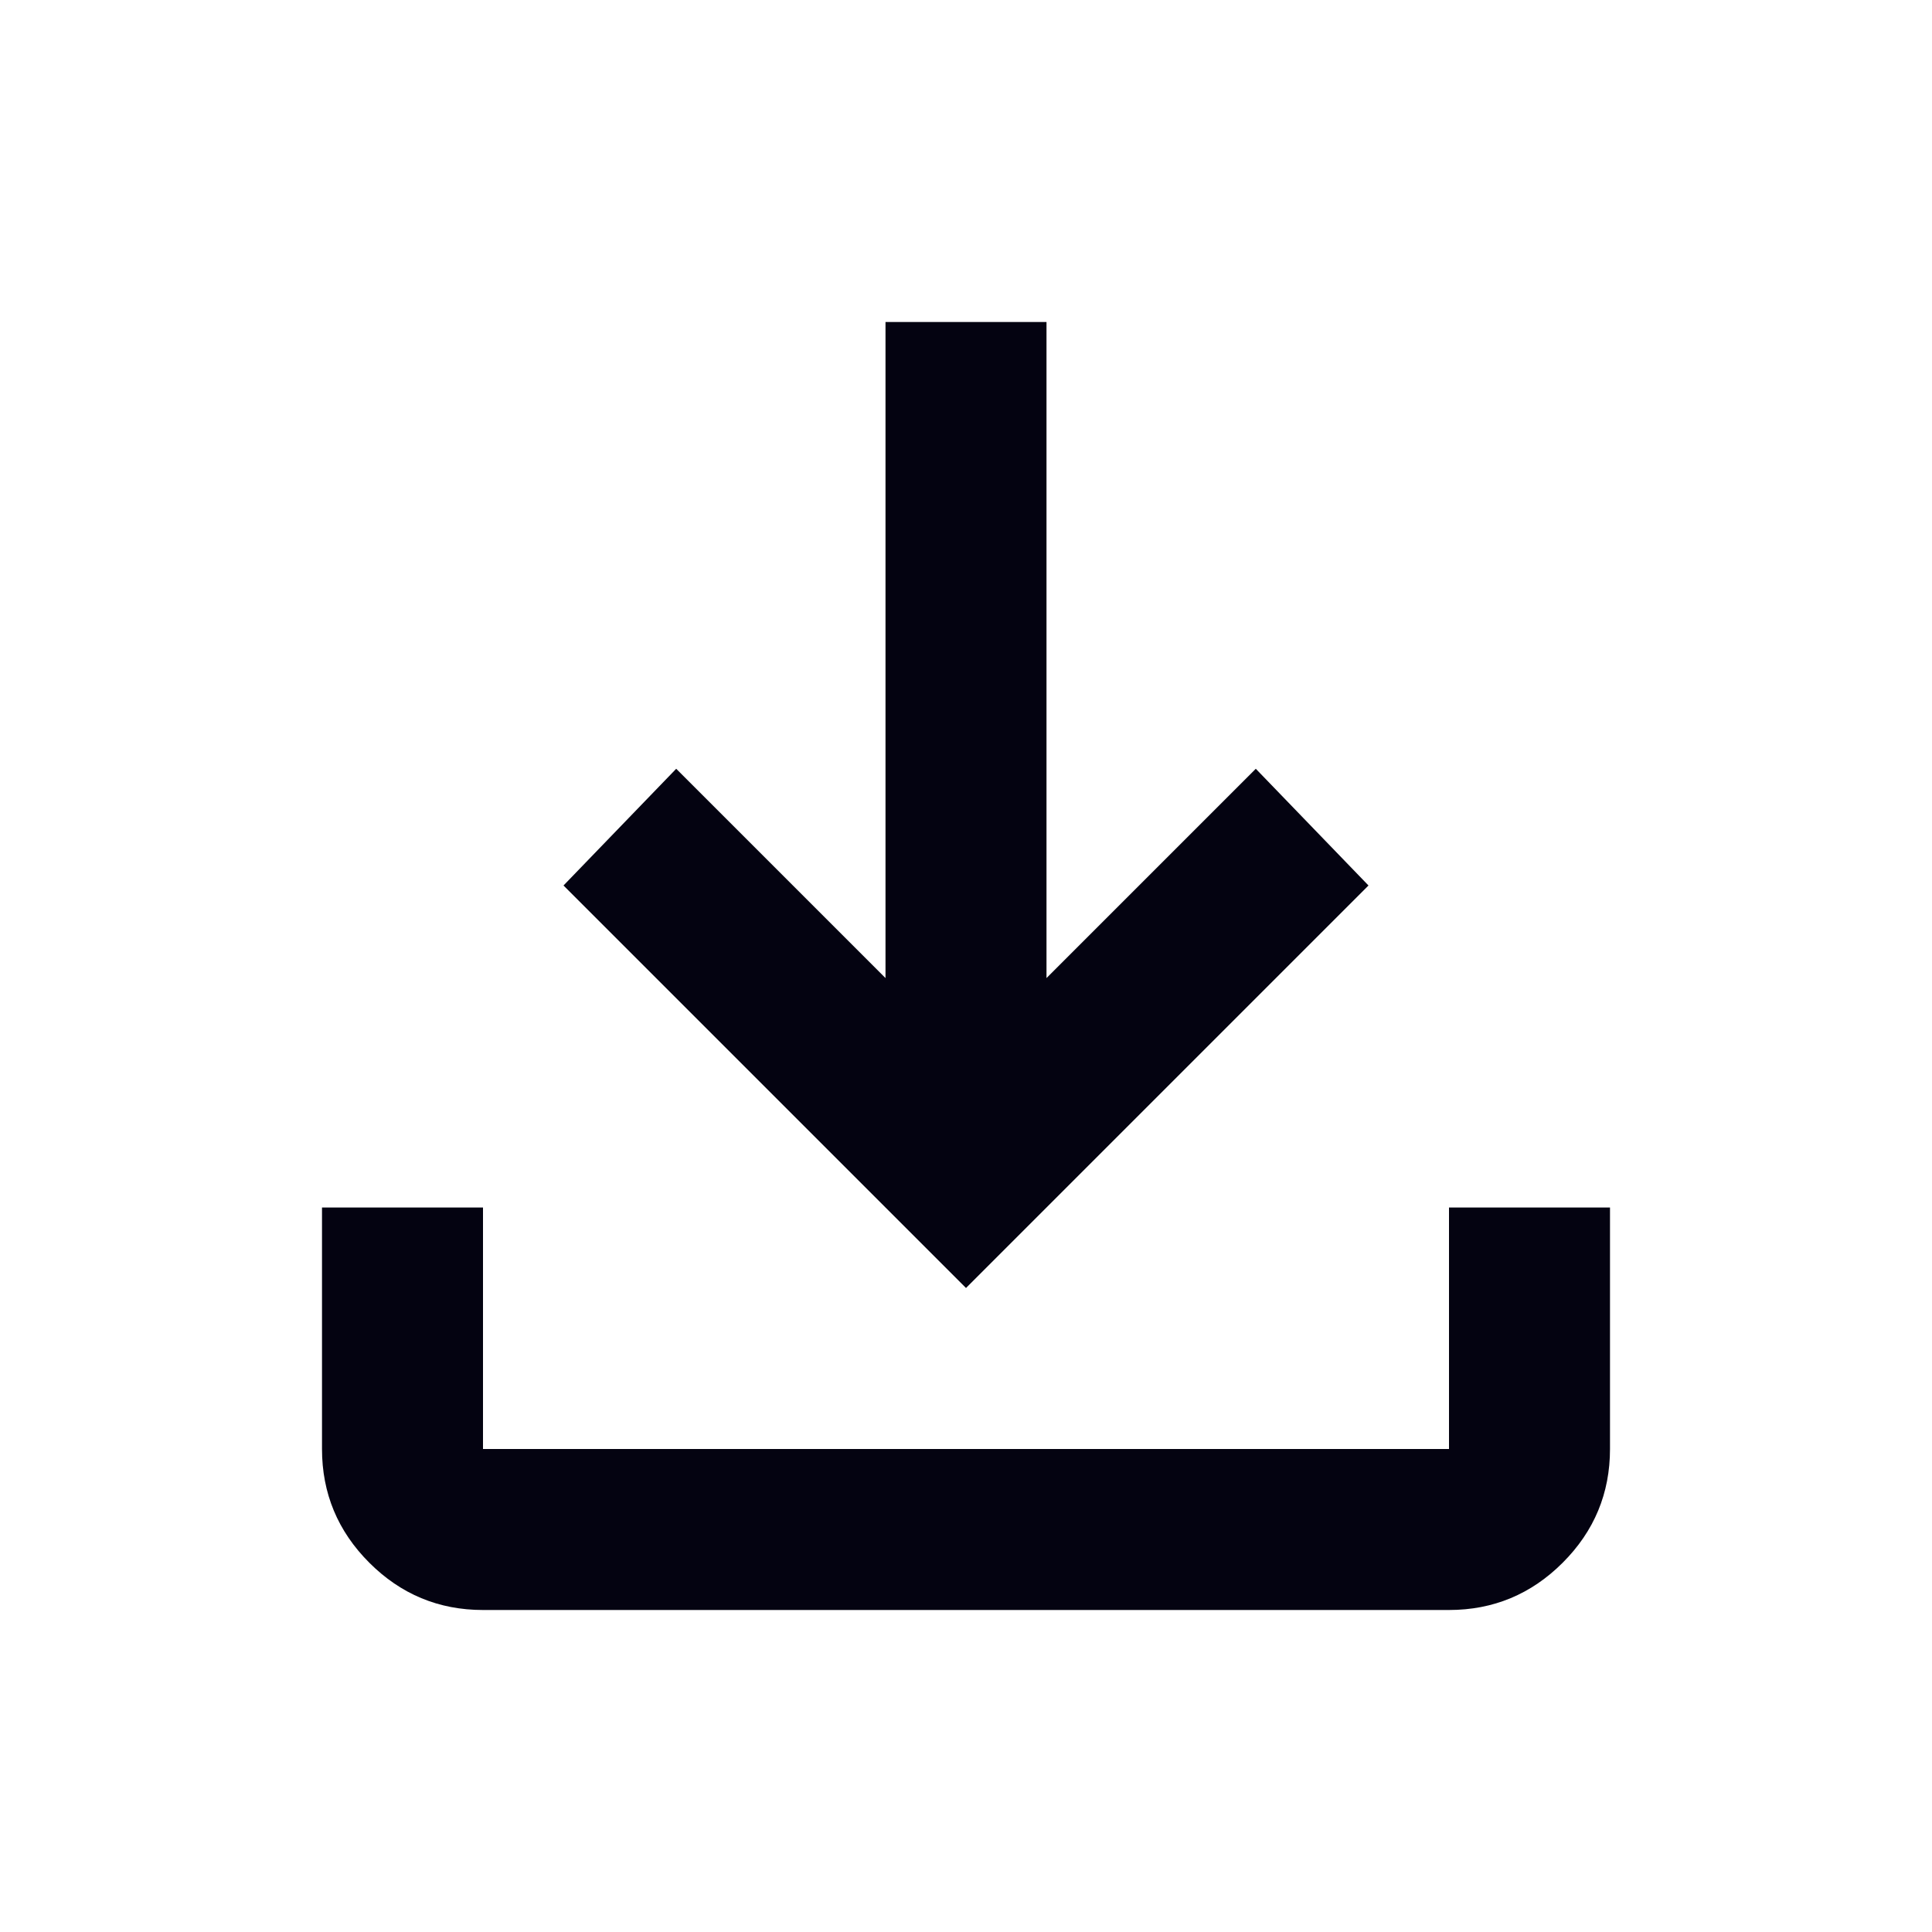
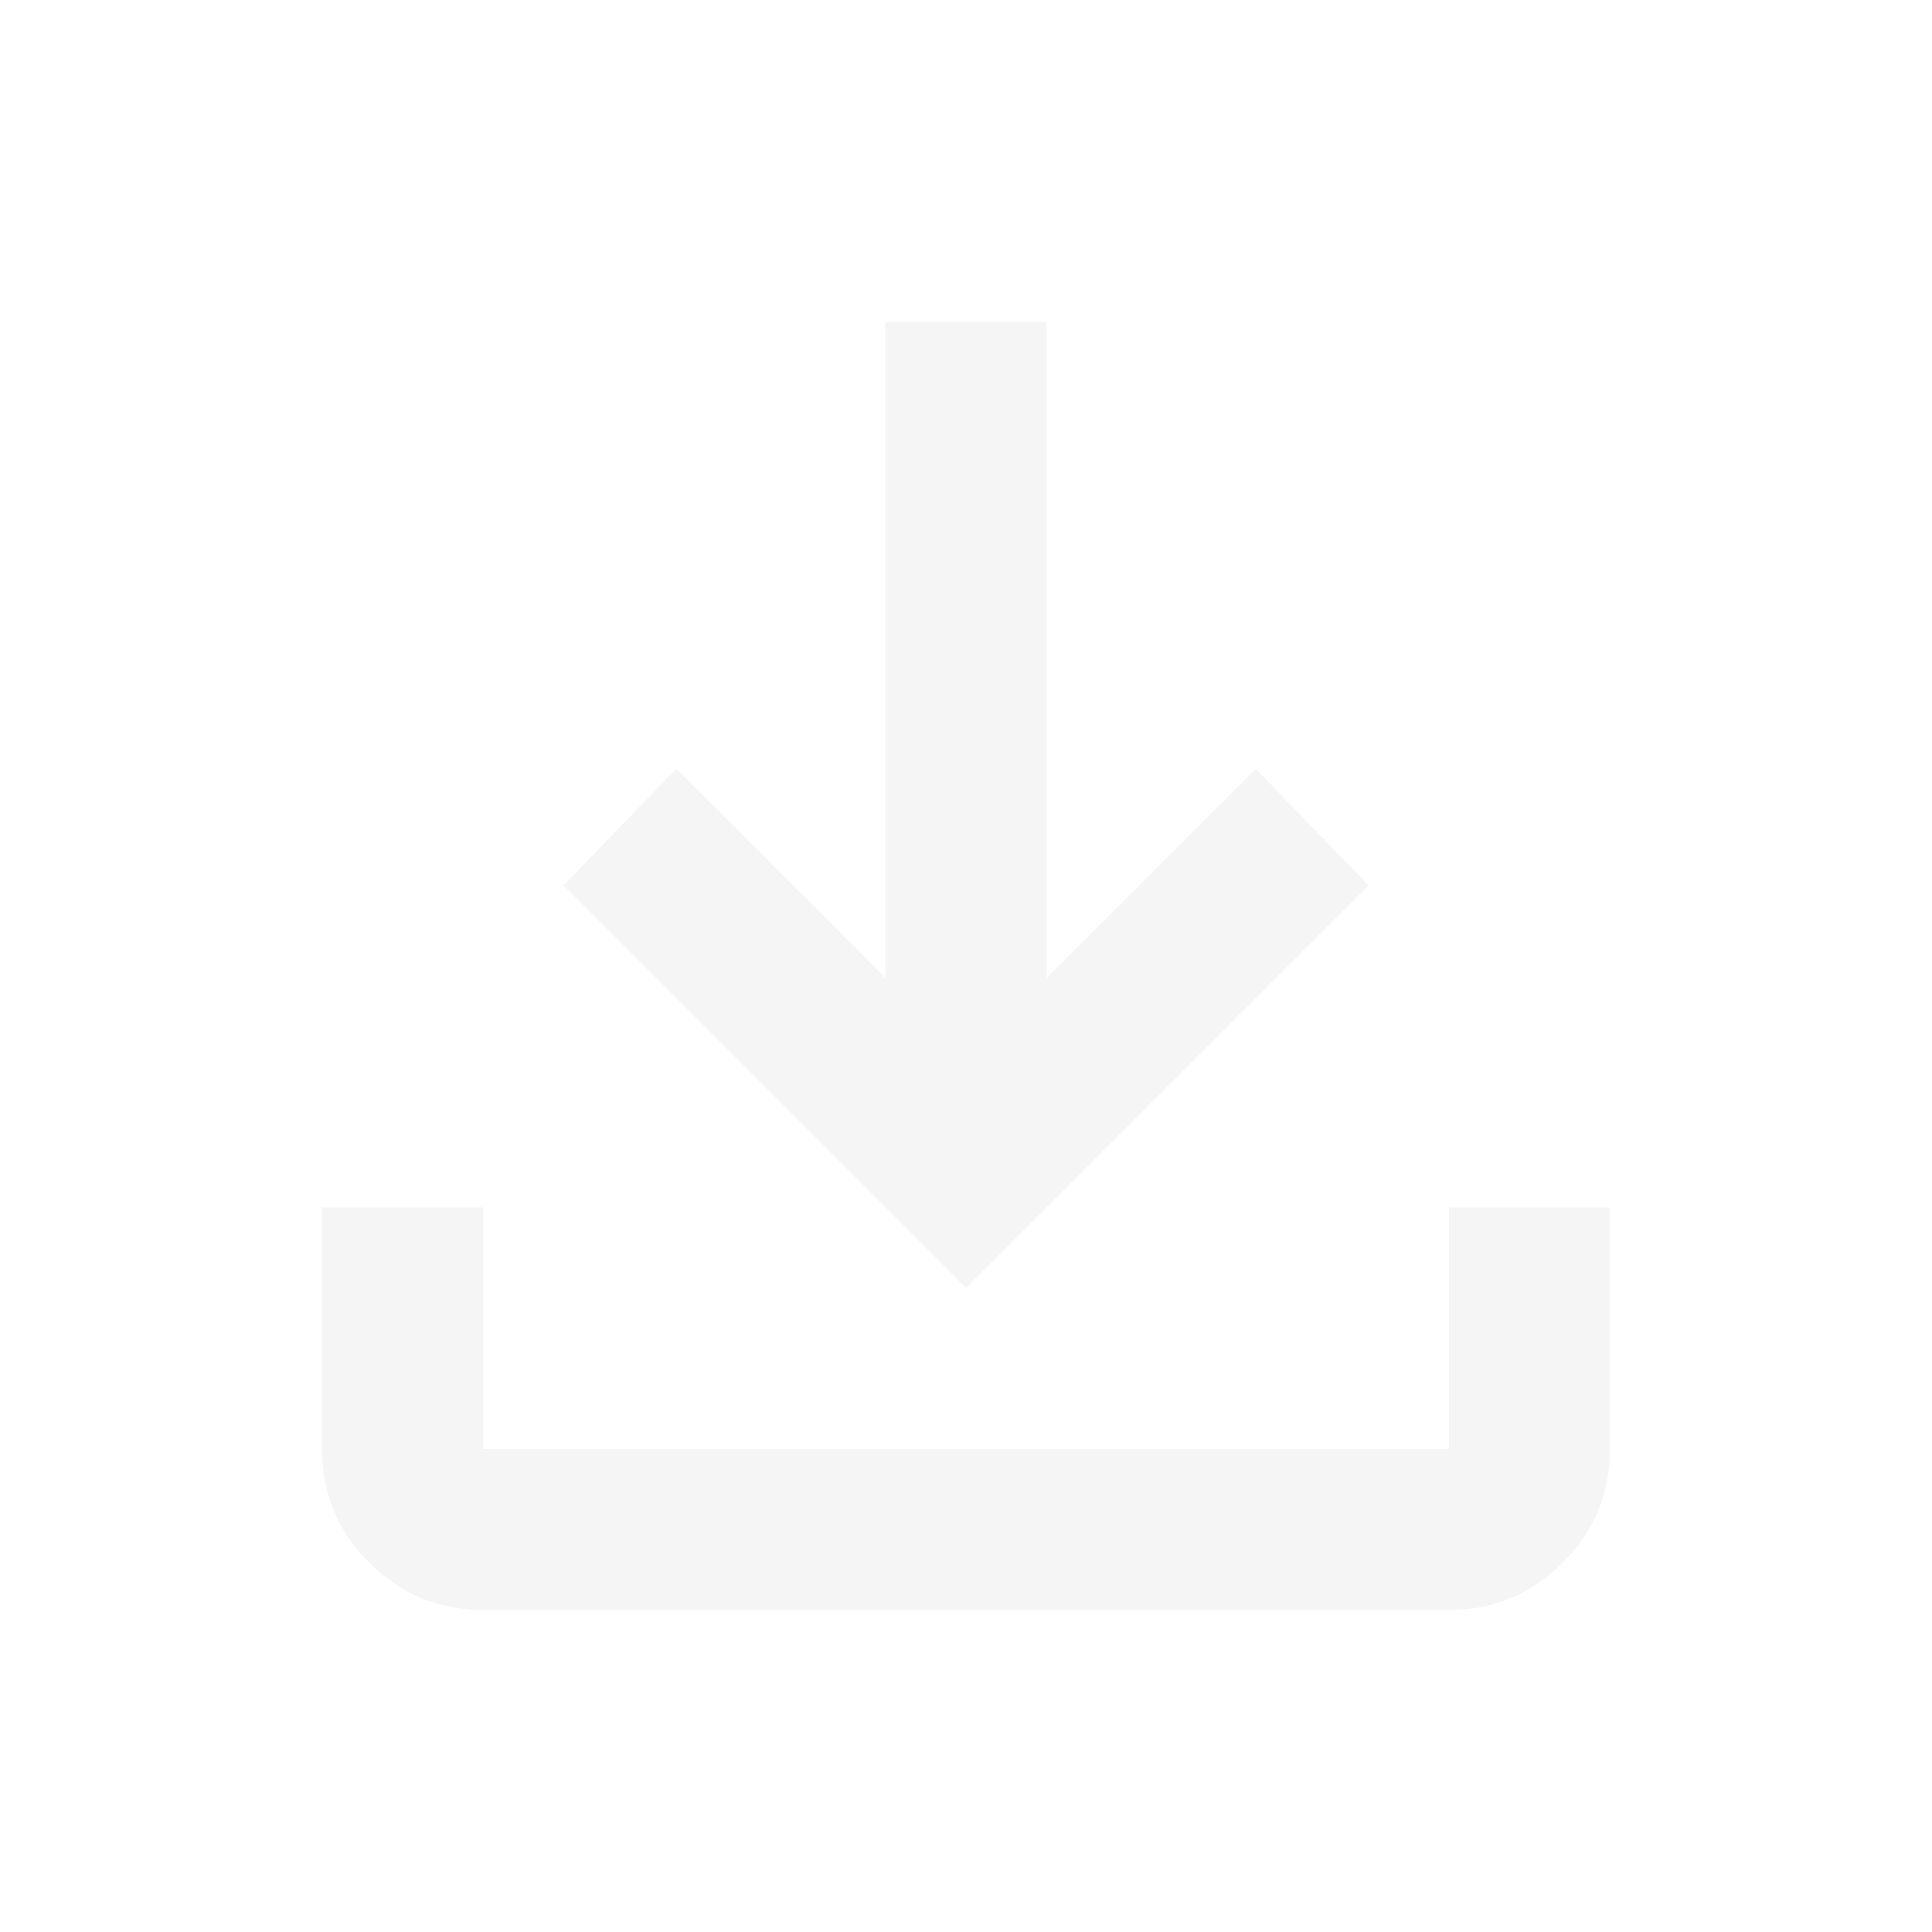
- <svg xmlns="http://www.w3.org/2000/svg" height="24px" viewBox="0 -960 960 960" width="24px" fill="#040311">
+ <svg xmlns="http://www.w3.org/2000/svg" height="24px" viewBox="0 -960 960 960" width="24px" fill="whitesmoke">
  <path d="M480-320 280-520l56-58 104 104v-326h80v326l104-104 56 58-200 200ZM240-160q-33 0-56.5-23.5T160-240v-120h80v120h480v-120h80v120q0 33-23.5 56.5T720-160H240Z" />
</svg>
